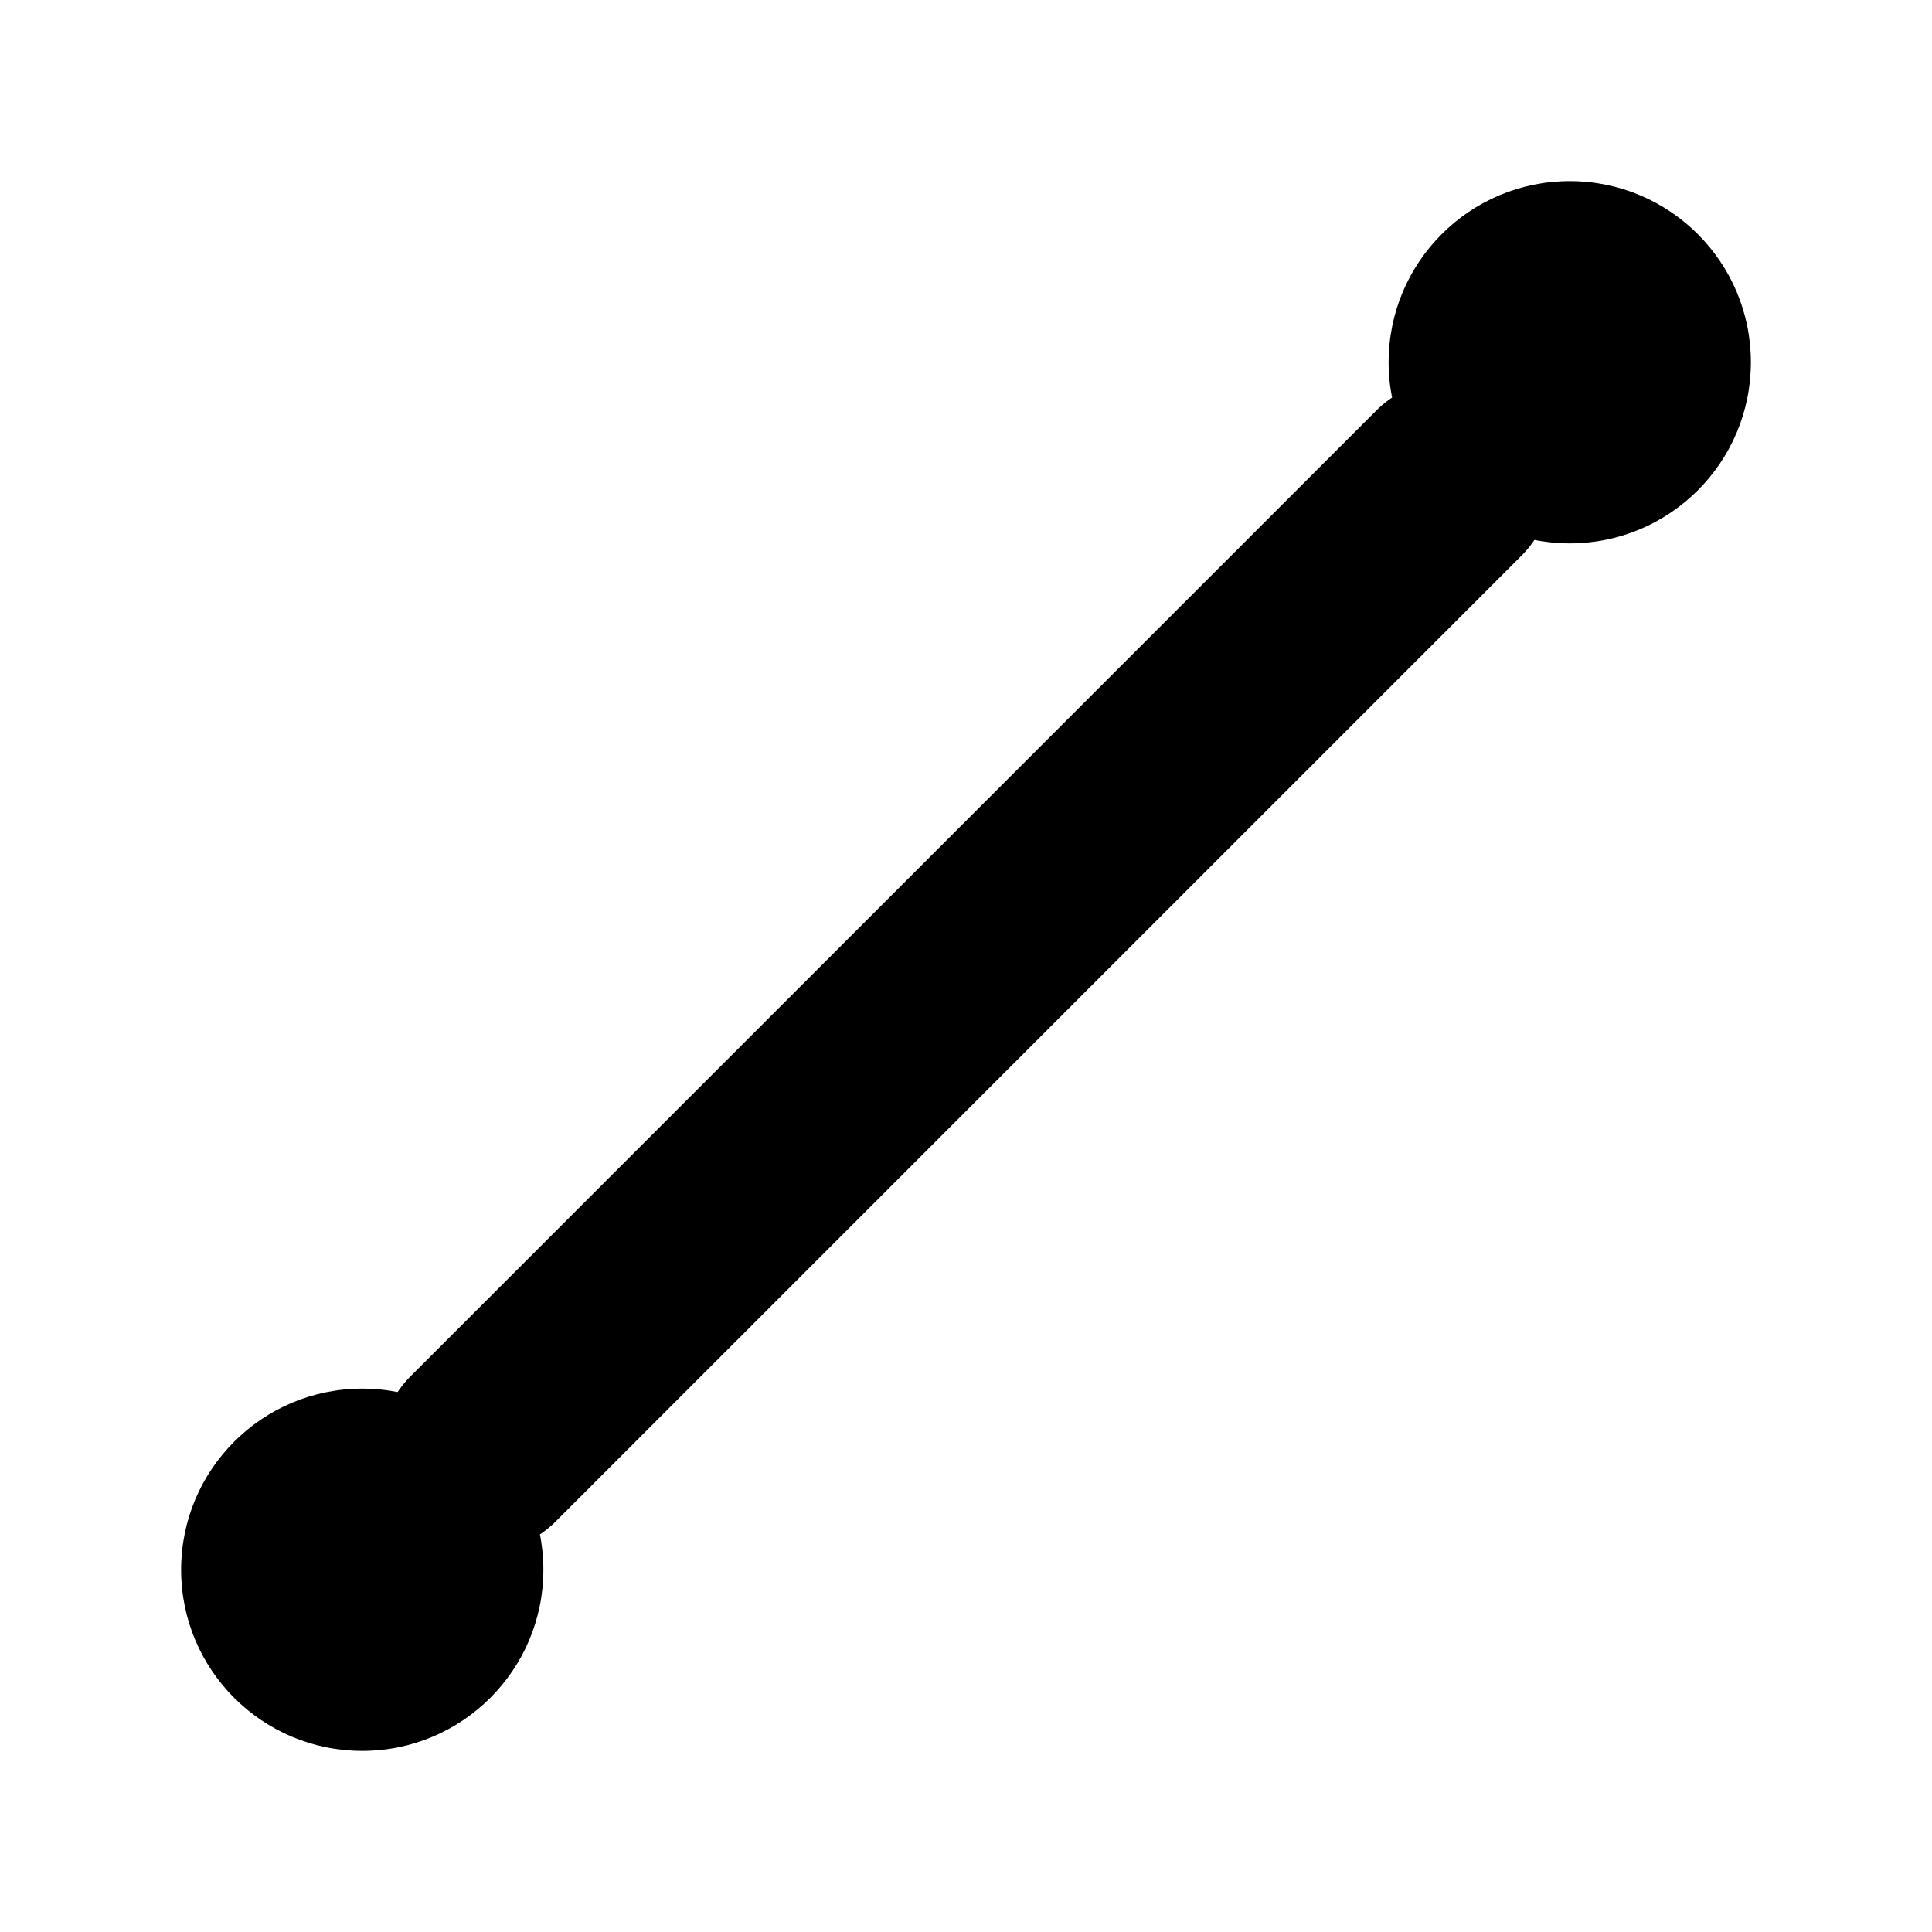
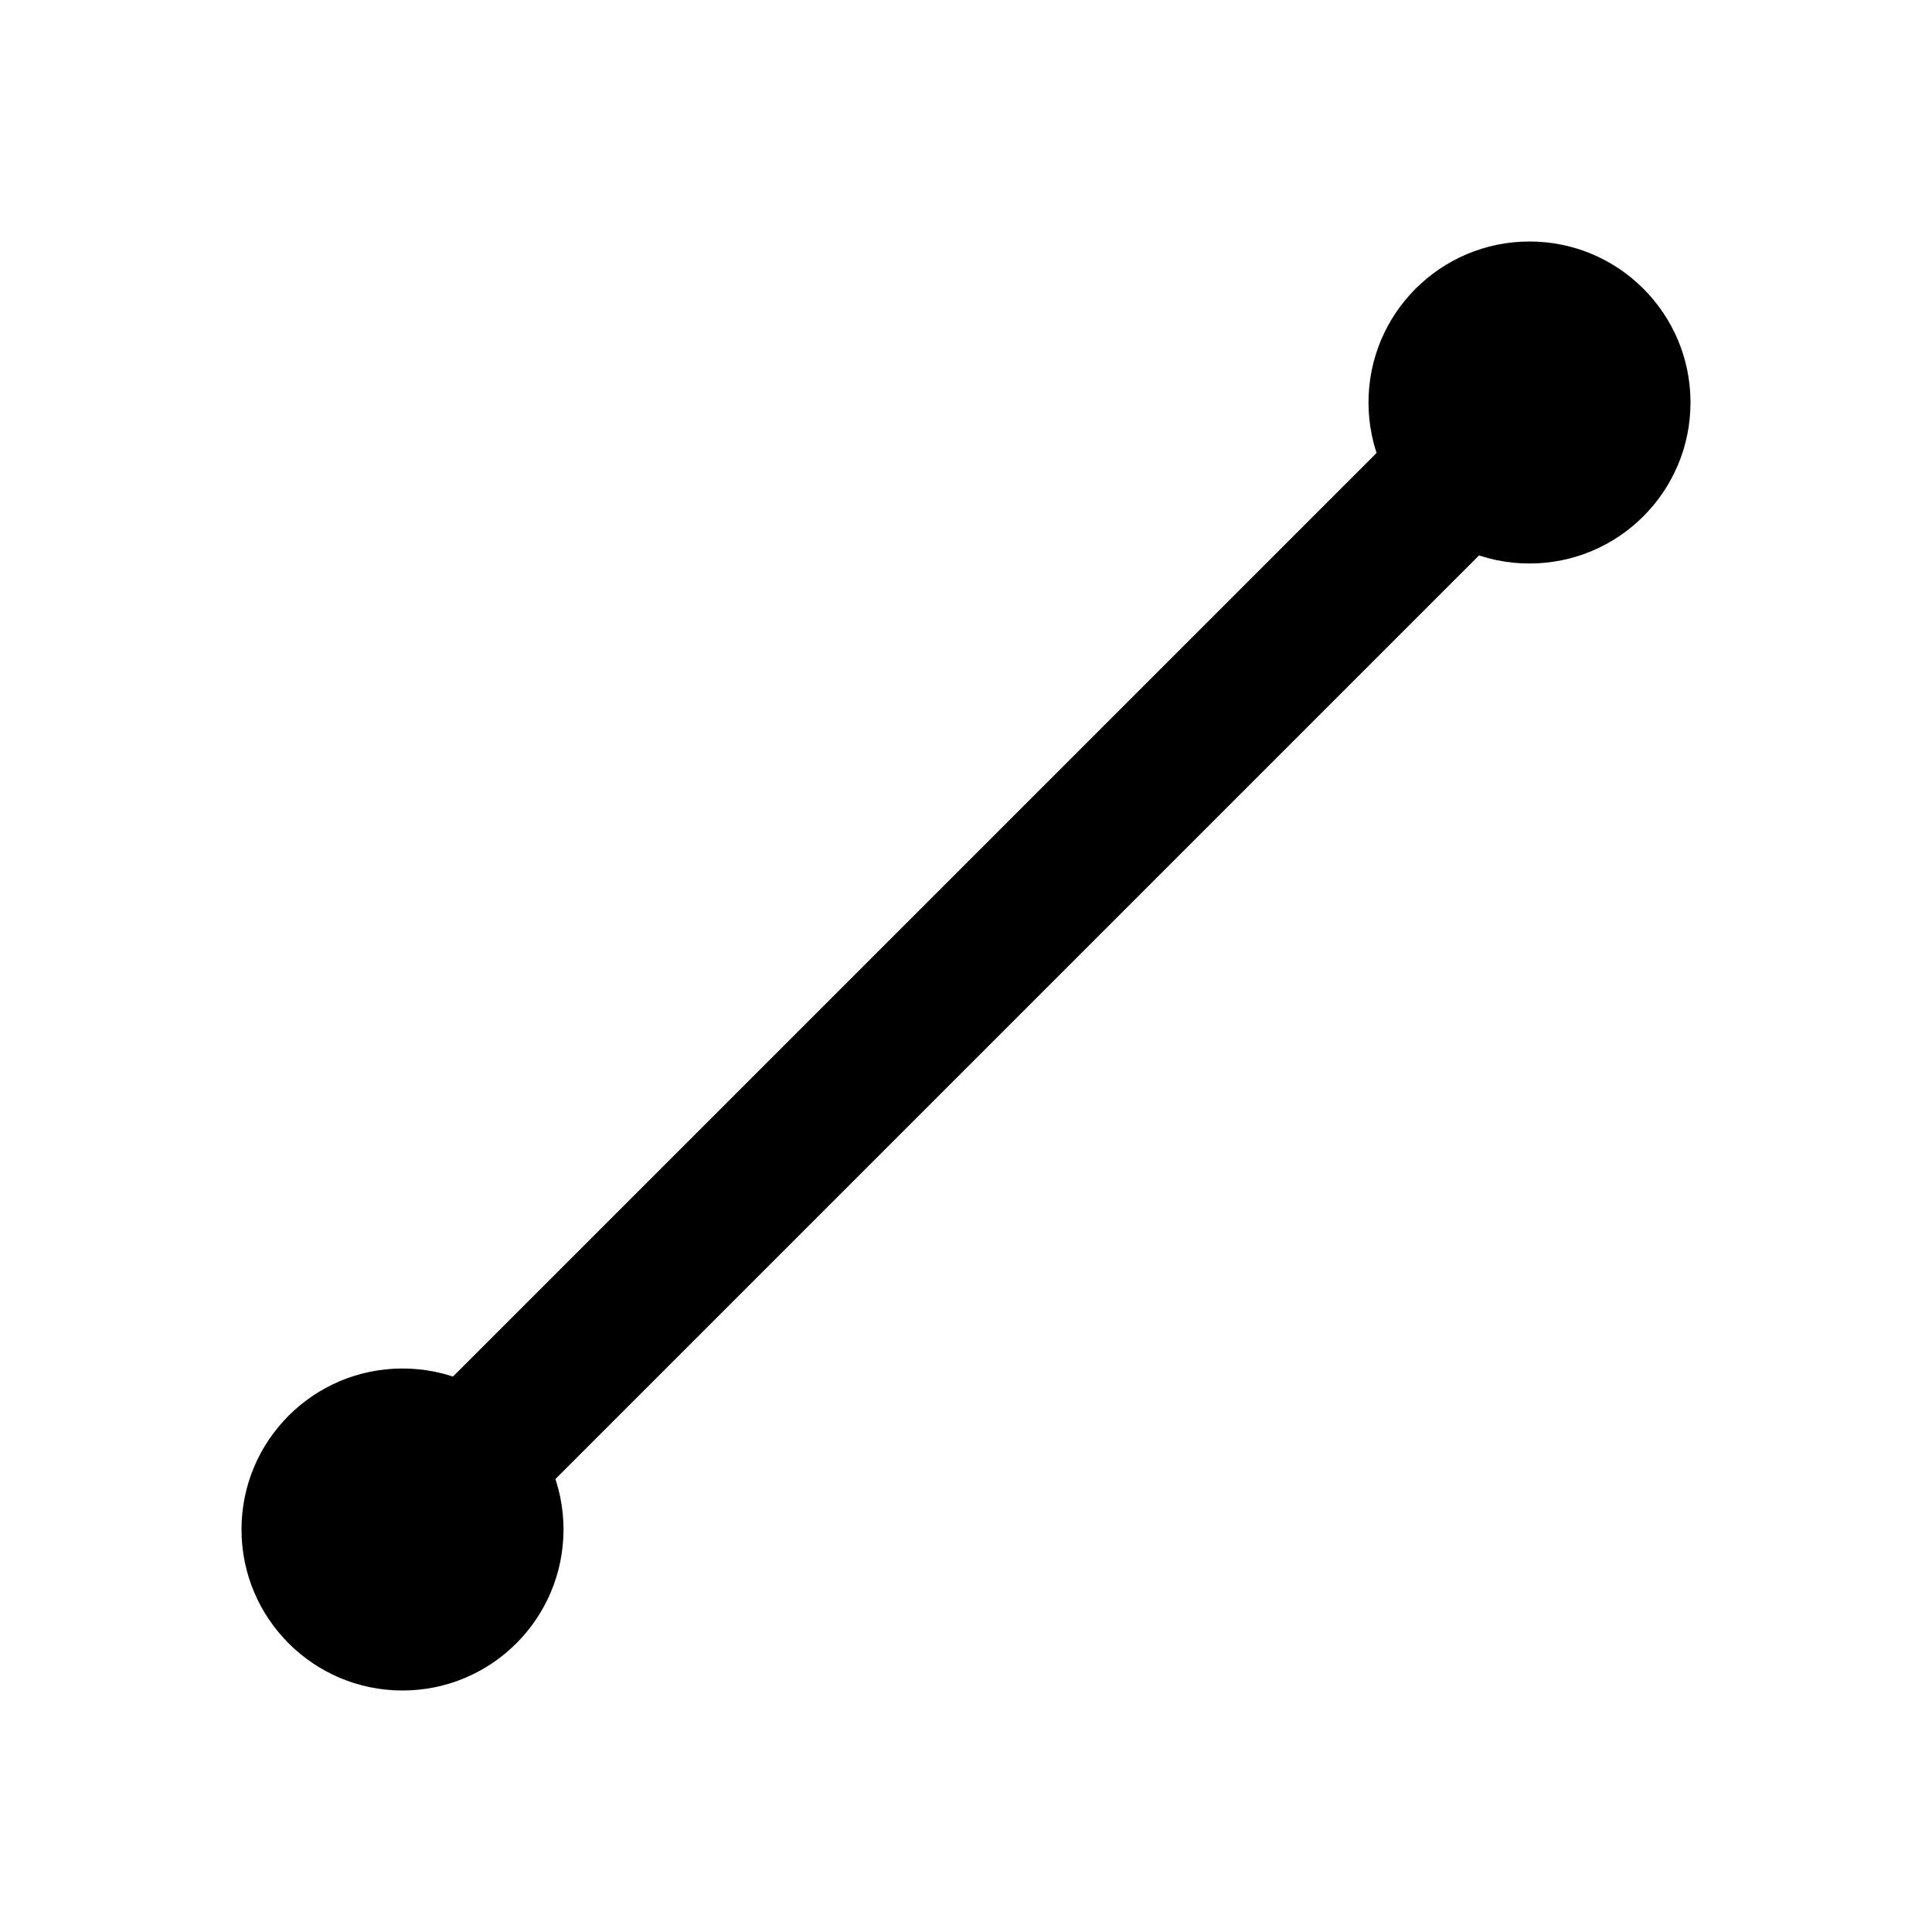
- <svg xmlns="http://www.w3.org/2000/svg" width="16" height="16" viewBox="0 0 16 16">
-   <path fill="none" stroke="currentColor" stroke-linecap="round" stroke-width="1.7" d="M4 12 12 4" />
-   <circle cx="3" cy="13" r="1.5" fill="currentColor" />
-   <circle cx="13" cy="3" r="1.5" fill="currentColor" />
+ <svg xmlns="http://www.w3.org/2000/svg" width="24" height="24" viewBox="0 0 24 24">
+   <path d="M6 18 18 6" fill="none" stroke="currentColor" stroke-linecap="round" stroke-width="1.8" />
+   <circle cx="5" cy="19" r="2" fill="currentColor" />
+   <circle cx="19" cy="5" r="2" fill="currentColor" />
</svg>
